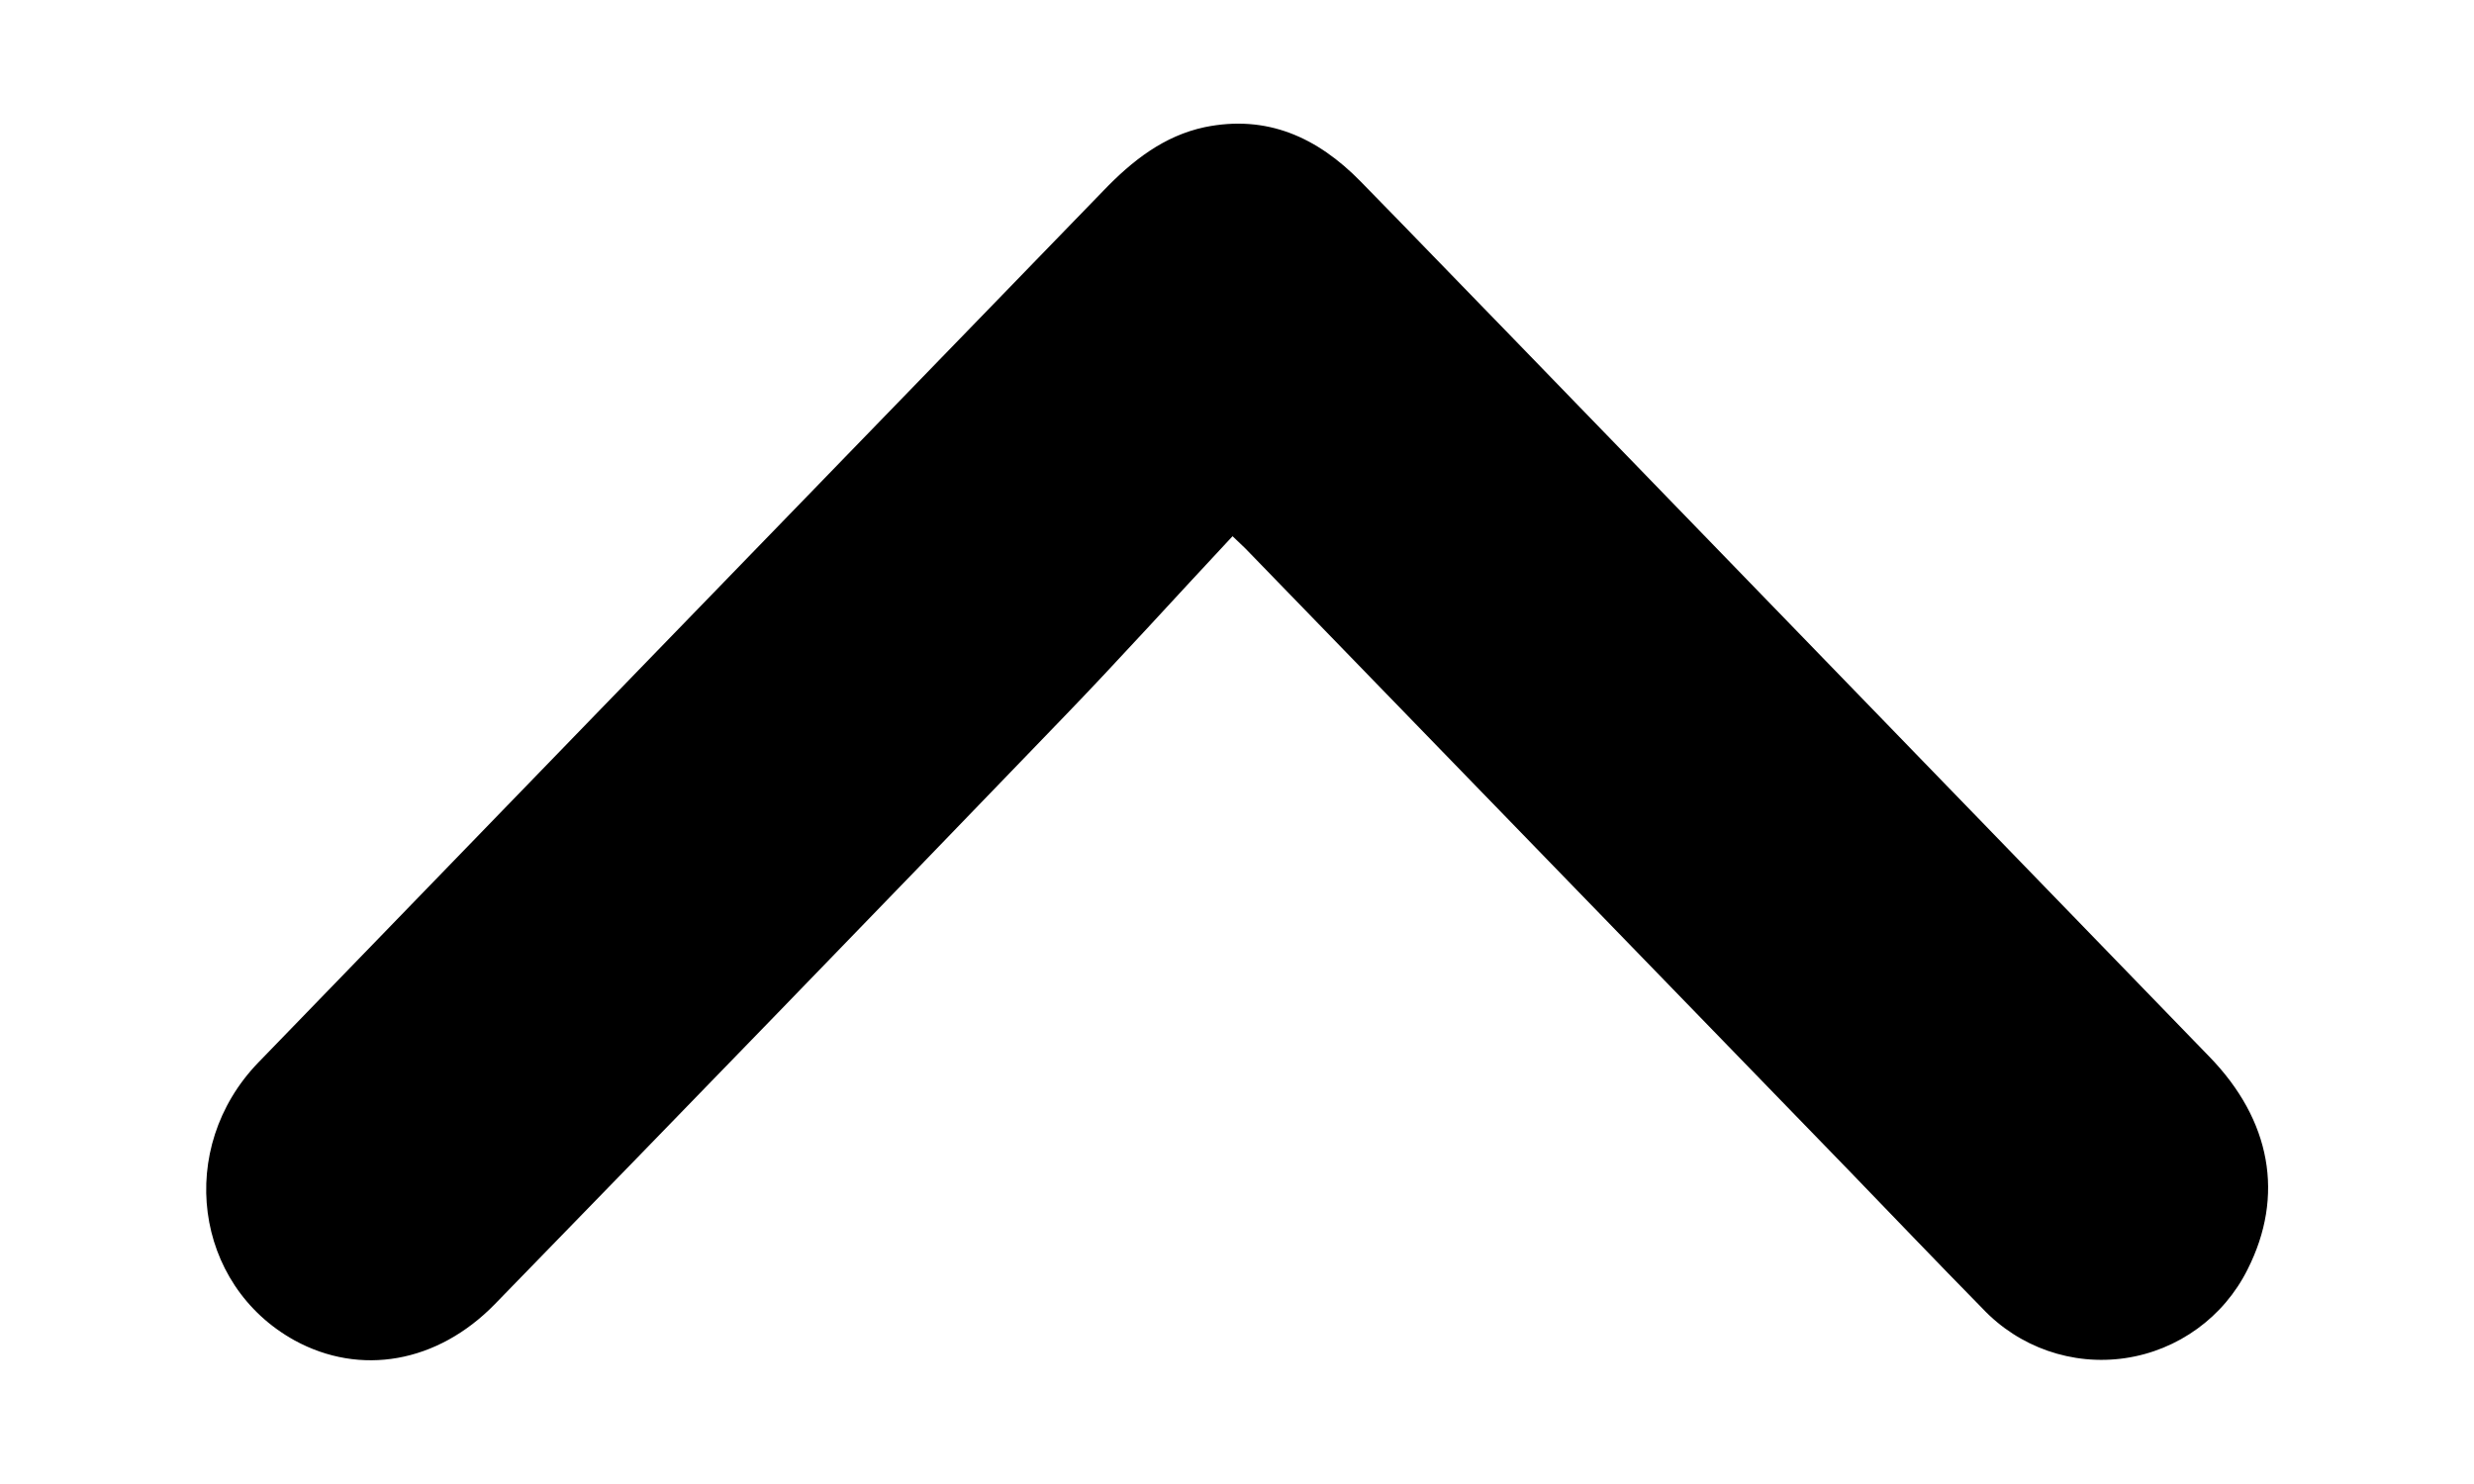
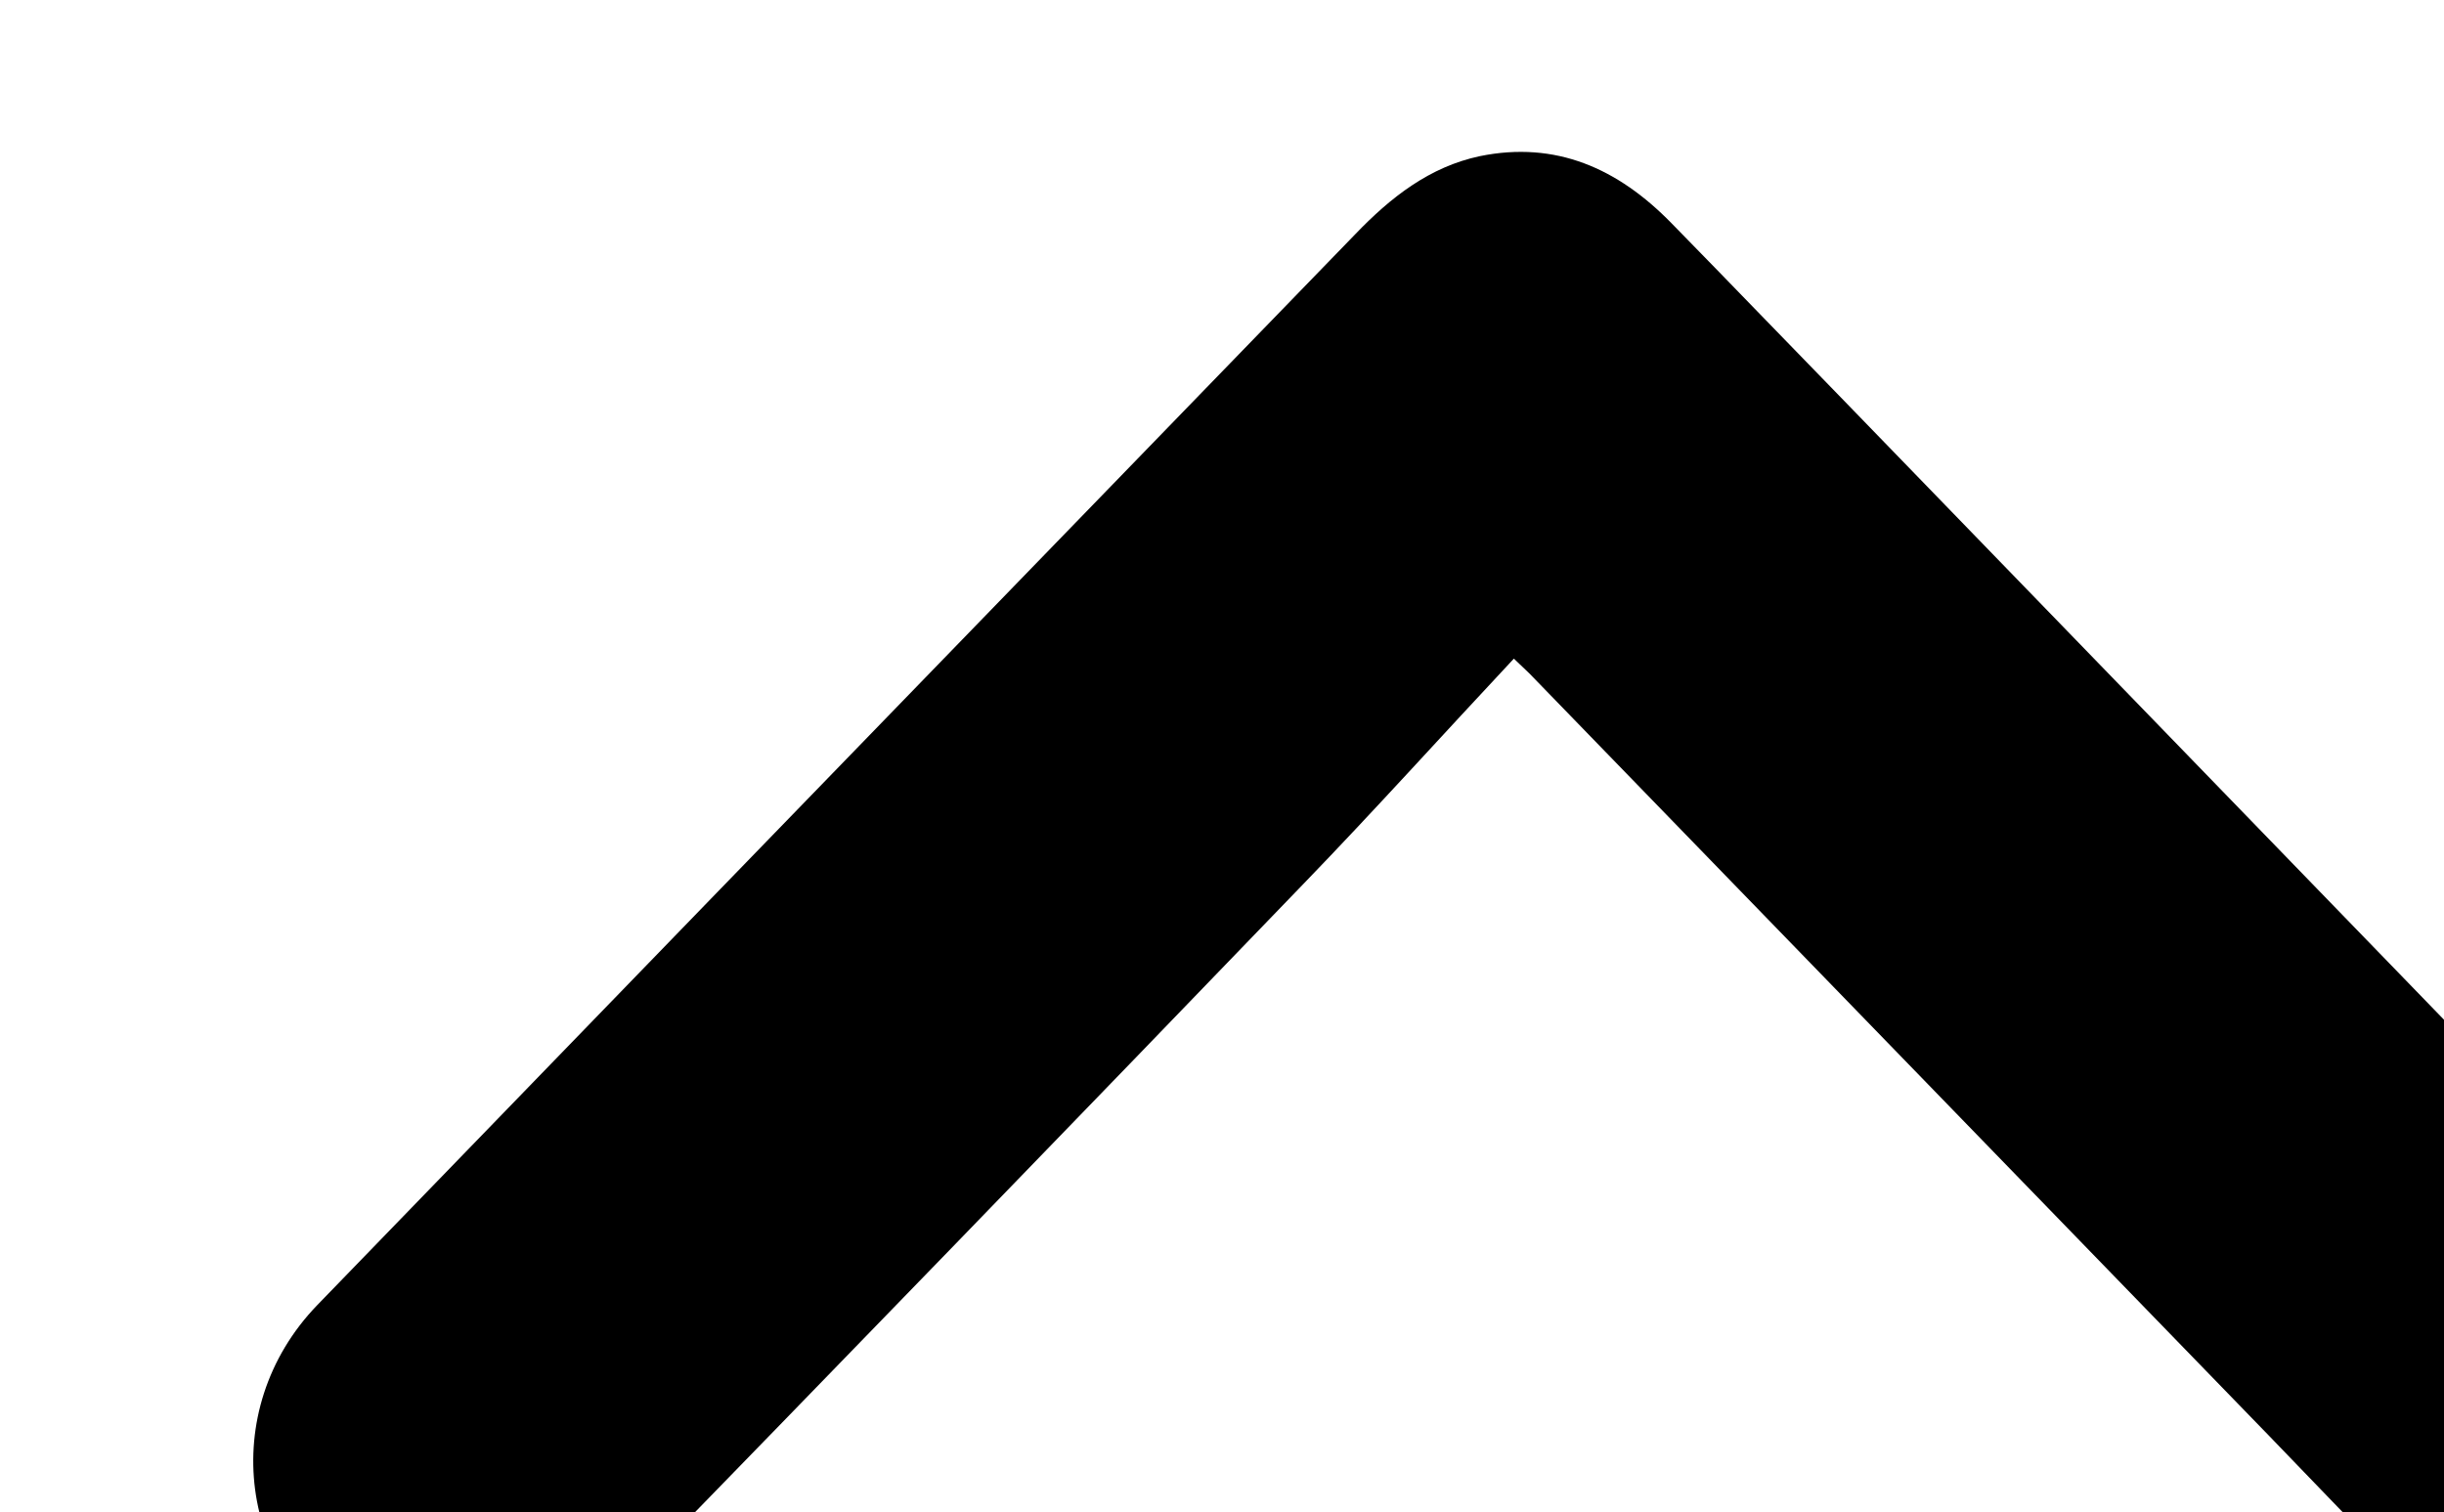
- <svg xmlns="http://www.w3.org/2000/svg" width="10" height="6">
+ <svg xmlns="http://www.w3.org/2000/svg">
  <path d="M4.982 2.168c-.234.25-.459.5-.692.741C3.528 3.7 2.765 4.487 2 5.273c-.232.238-.544.292-.81.146-.406-.225-.48-.777-.146-1.123l1.327-1.37L4.46.771c.117-.122.245-.222.41-.257.25-.051.454.04.63.22.196.2.39.402.586.603l2.844 2.935c.25.257.305.563.155.86a.66.66 0 01-1.072.158c-.183-.186-.363-.375-.544-.562L5.043 2.227c-.013-.014-.028-.027-.061-.059z" />
</svg>
